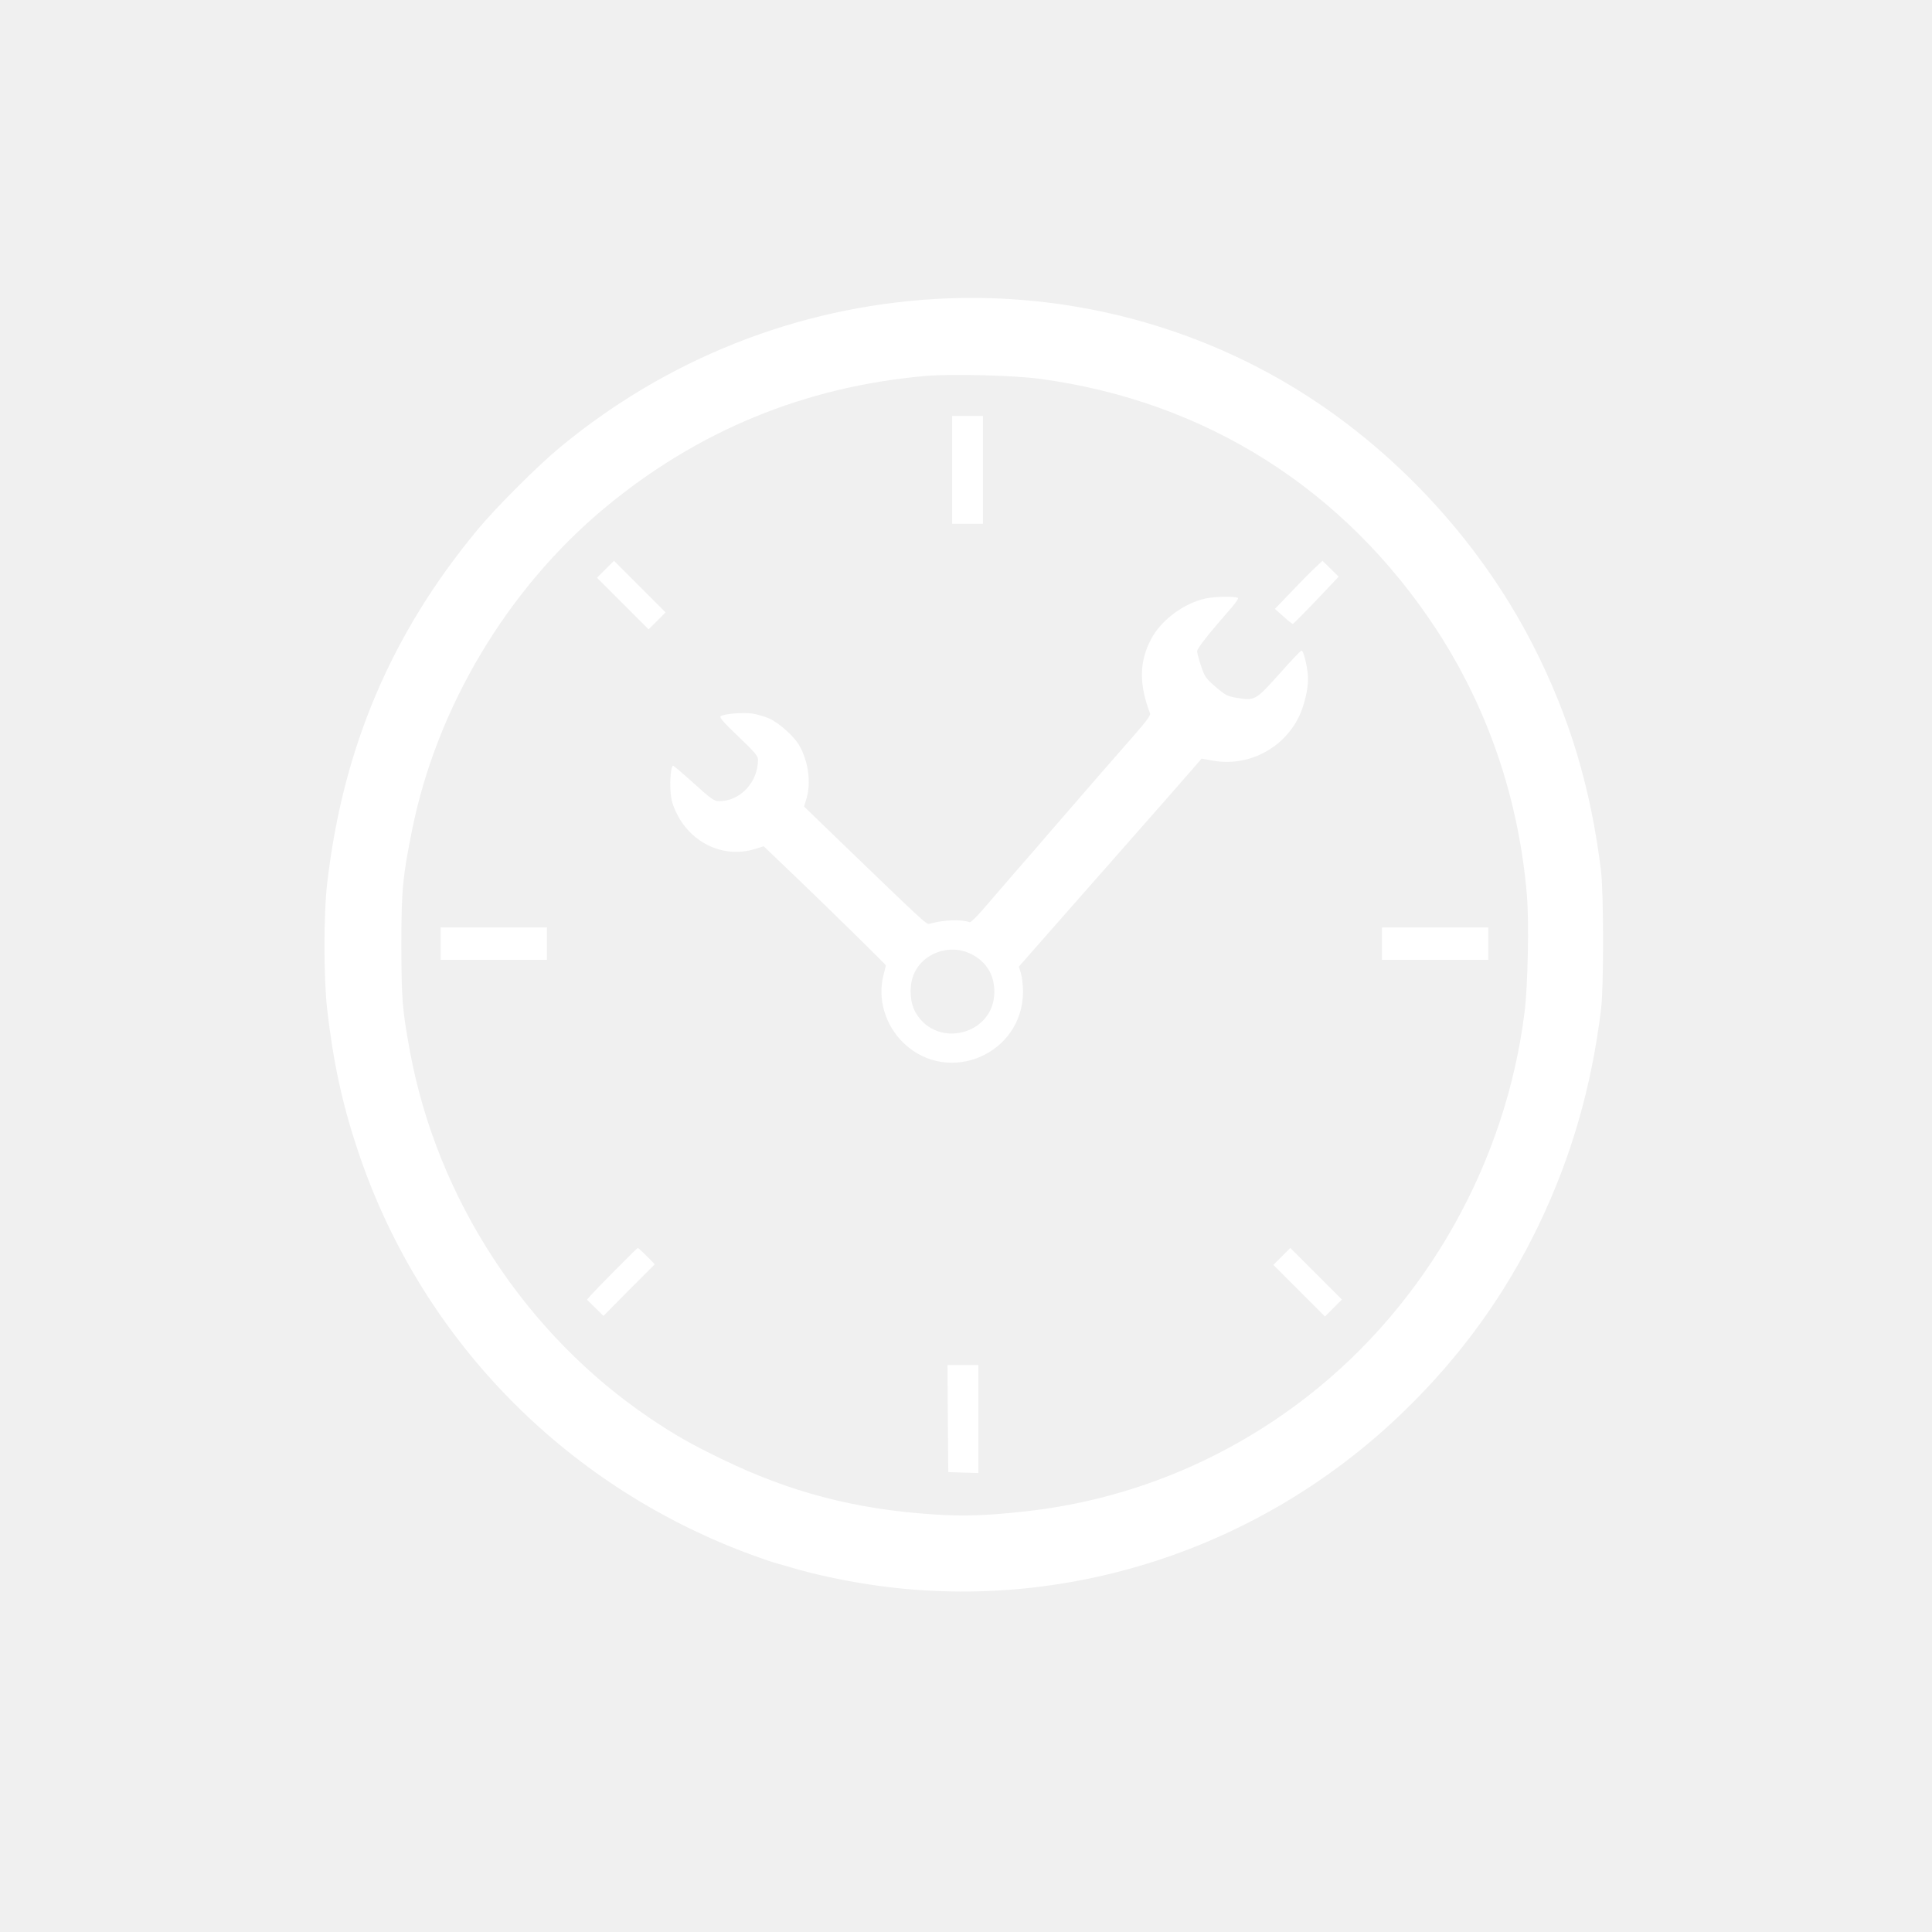
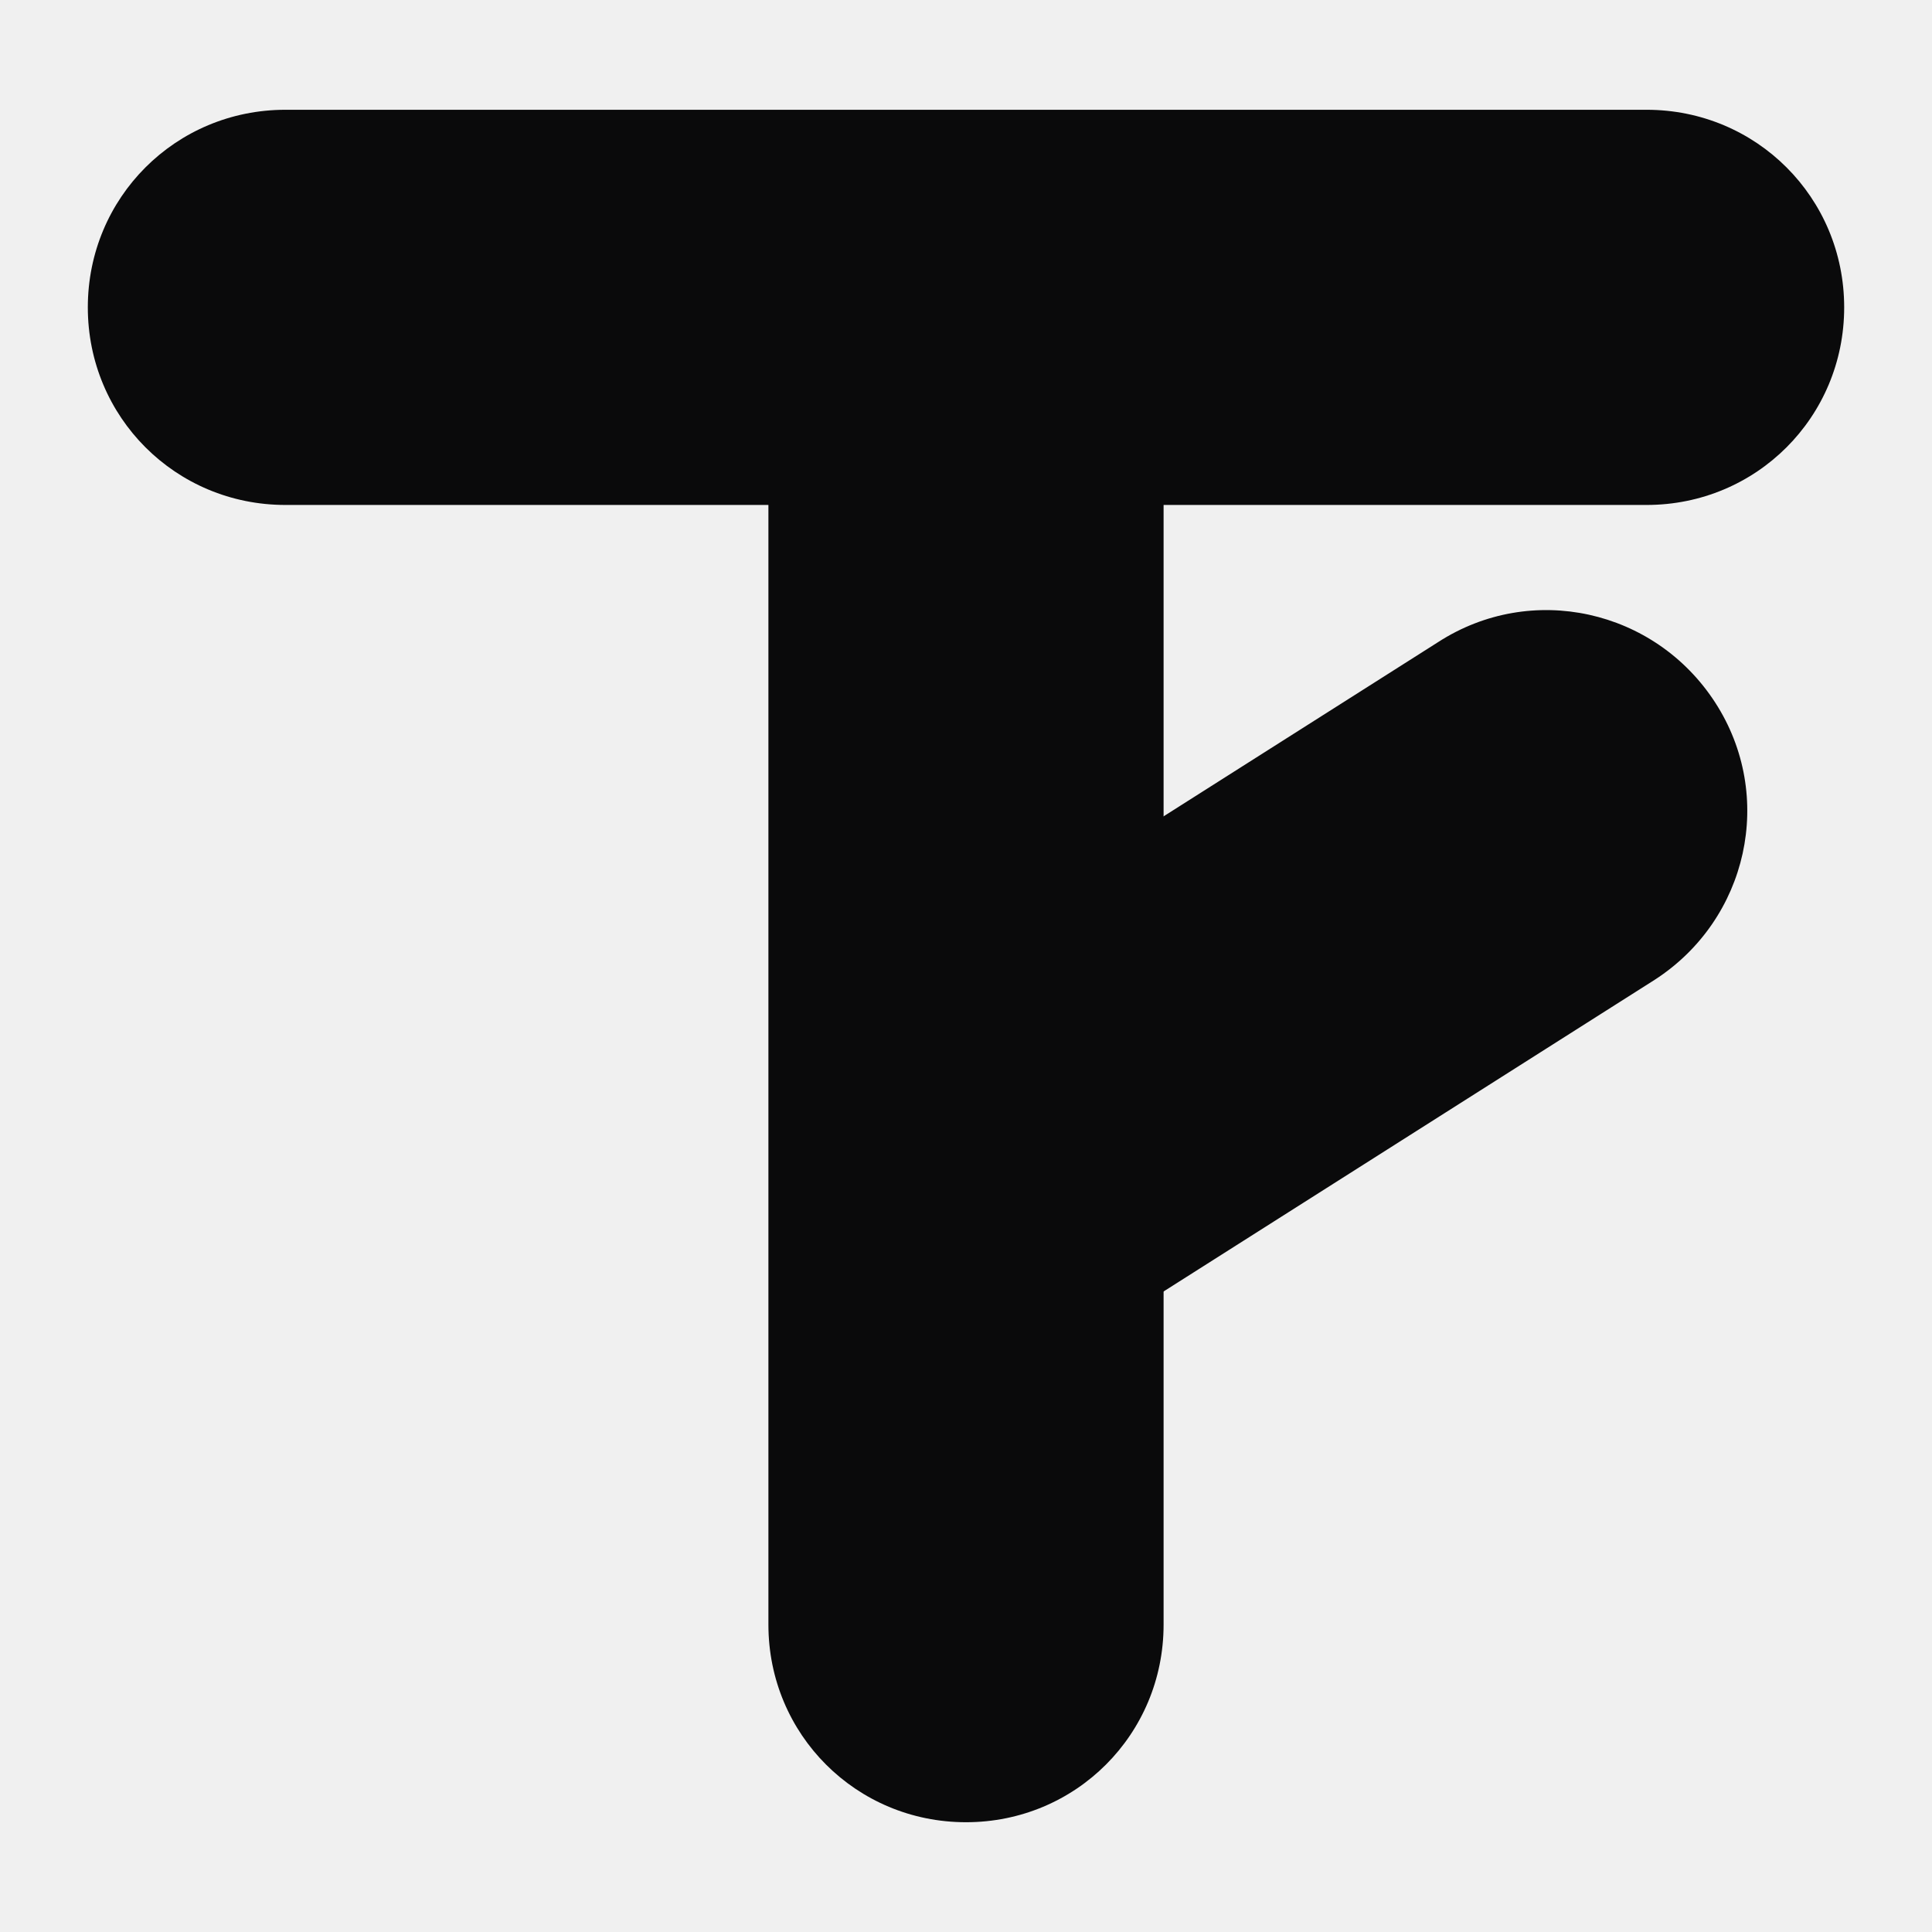
- <svg xmlns="http://www.w3.org/2000/svg" viewBox="0 0 1254 1254" role="img" aria-labelledby="title desc">
-   <g transform="translate(0 1254) scale(0.1 -0.1)">
-     <path fill="#FFFFFF" d="M6063 10599 c-891 -54 -1736 -389 -2430 -964 -144 -119 -417 -392 -535 -535 -558 -674 -871 -1409 -974 -2290 -24 -200 -24 -619 0 -825 39 -338 97 -608 196 -905 401 -1213 1333 -2176 2540 -2625 63 -23 131 -47 150 -53 19 -5 75 -22 125 -36 144 -43 328 -83 505 -110 1260 -193 2549 225 3476 1127 367 356 656 757 872 1207 210 438 342 892 404 1400 18 144 17 748 0 895 -66 540 -204 1002 -440 1464 -364 714 -959 1339 -1652 1733 -676 384 -1455 564 -2237 517z m687 -518 c1074 -144 1977 -716 2574 -1628 335 -513 535 -1102 587 -1728 14 -175 6 -573 -15 -750 -121 -981 -638 -1898 -1409 -2498 -532 -415 -1161 -672 -1824 -746 -249 -28 -408 -34 -598 -21 -513 33 -937 144 -1383 361 -198 96 -298 153 -462 263 -807 544 -1382 1423 -1559 2381 -50 274 -55 335 -56 685 0 361 8 447 71 759 161 794 618 1558 1245 2081 605 504 1302 791 2089 860 166 14 571 4 740 -19z M6180 9490 l0 -350 100 0 100 0 0 350 0 350 -100 0 -100 0 0 -350z M3930 8845 l-55 -55 168 -168 167 -167 55 55 55 55 -168 168 -167 167 -55 -55z M8538 8857 c-25 -23 -95 -93 -154 -156 l-109 -113 55 -49 c30 -27 58 -49 61 -49 3 0 72 69 152 153 l146 154 -52 51 -53 52 -46 -43z M7823 8655 c-140 -31 -286 -140 -351 -262 -78 -147 -80 -295 -7 -484 4 -12 -28 -55 -107 -145 -100 -113 -239 -273 -542 -623 -44 -52 -144 -167 -221 -255 -77 -89 -174 -201 -215 -249 -41 -48 -80 -85 -86 -83 -53 20 -172 16 -260 -10 -21 -6 -19 -8 -691 641 l-124 120 15 50 c32 103 13 245 -47 348 -36 61 -131 145 -195 174 -30 13 -80 27 -112 32 -65 8 -188 -3 -204 -19 -7 -7 29 -48 117 -131 105 -100 127 -126 127 -149 0 -147 -115 -270 -251 -270 -34 0 -50 11 -165 115 -70 63 -131 115 -135 115 -13 0 -22 -87 -17 -164 4 -58 12 -88 42 -149 96 -193 308 -289 504 -228 l59 18 209 -200 c203 -194 584 -568 584 -573 0 -2 -7 -29 -15 -61 -41 -156 10 -328 131 -444 293 -278 774 -69 774 335 0 40 -6 93 -13 117 l-14 45 176 200 c97 110 338 384 536 609 198 225 386 438 417 475 l57 66 73 -13 c227 -41 455 75 558 283 34 70 60 174 60 247 0 66 -29 189 -43 184 -7 -2 -72 -71 -145 -153 -152 -170 -158 -173 -272 -154 -65 11 -76 17 -140 72 -64 55 -71 66 -95 137 -14 42 -25 84 -25 94 0 18 77 116 208 265 36 40 61 76 58 80 -14 13 -151 11 -213 -3z m-1518 -2308 c98 -50 150 -136 149 -247 -2 -275 -371 -371 -510 -134 -36 61 -44 160 -19 234 50 149 235 221 380 147z M2860 6415 l0 -105 345 0 345 0 0 105 0 105 -345 0 -345 0 0 -105z M8970 6415 l0 -105 345 0 345 0 0 105 0 105 -345 0 -345 0 0 -105z M3995 4298 c-78 -79 -151 -154 -163 -168 l-22 -26 54 -53 53 -52 166 168 167 167 -52 53 c-29 29 -55 53 -58 53 -3 0 -68 -64 -145 -142z M8320 4385 l-55 -55 168 -168 167 -167 55 55 55 55 -168 168 -167 167 -55 -55z M6152 3333 l3 -348 98 -3 97 -3 0 351 0 350 -100 0 -100 0 2 -347z" />
-   </g>
+ <svg xmlns="http://www.w3.org/2000/svg" viewBox="0 0 704 704" color="#0A0A0B" role="img" aria-labelledby="title desc">
+   <path fill="currentColor" d="M104 40H600C640 40 672 72 672 112S640 184 600 184H424V592C424 632 392 664 352 664S280 632 280 592V184H104C64 184 32 152 32 112S64 40 104 40Z" />
+   <path fill="currentColor" d="M316 366L524 234C558 212 603 222 625 256C647 290 637 335 603 357L395 489C361 511 316 501 294 467C272 433 282 388 316 366Z" />
</svg>
